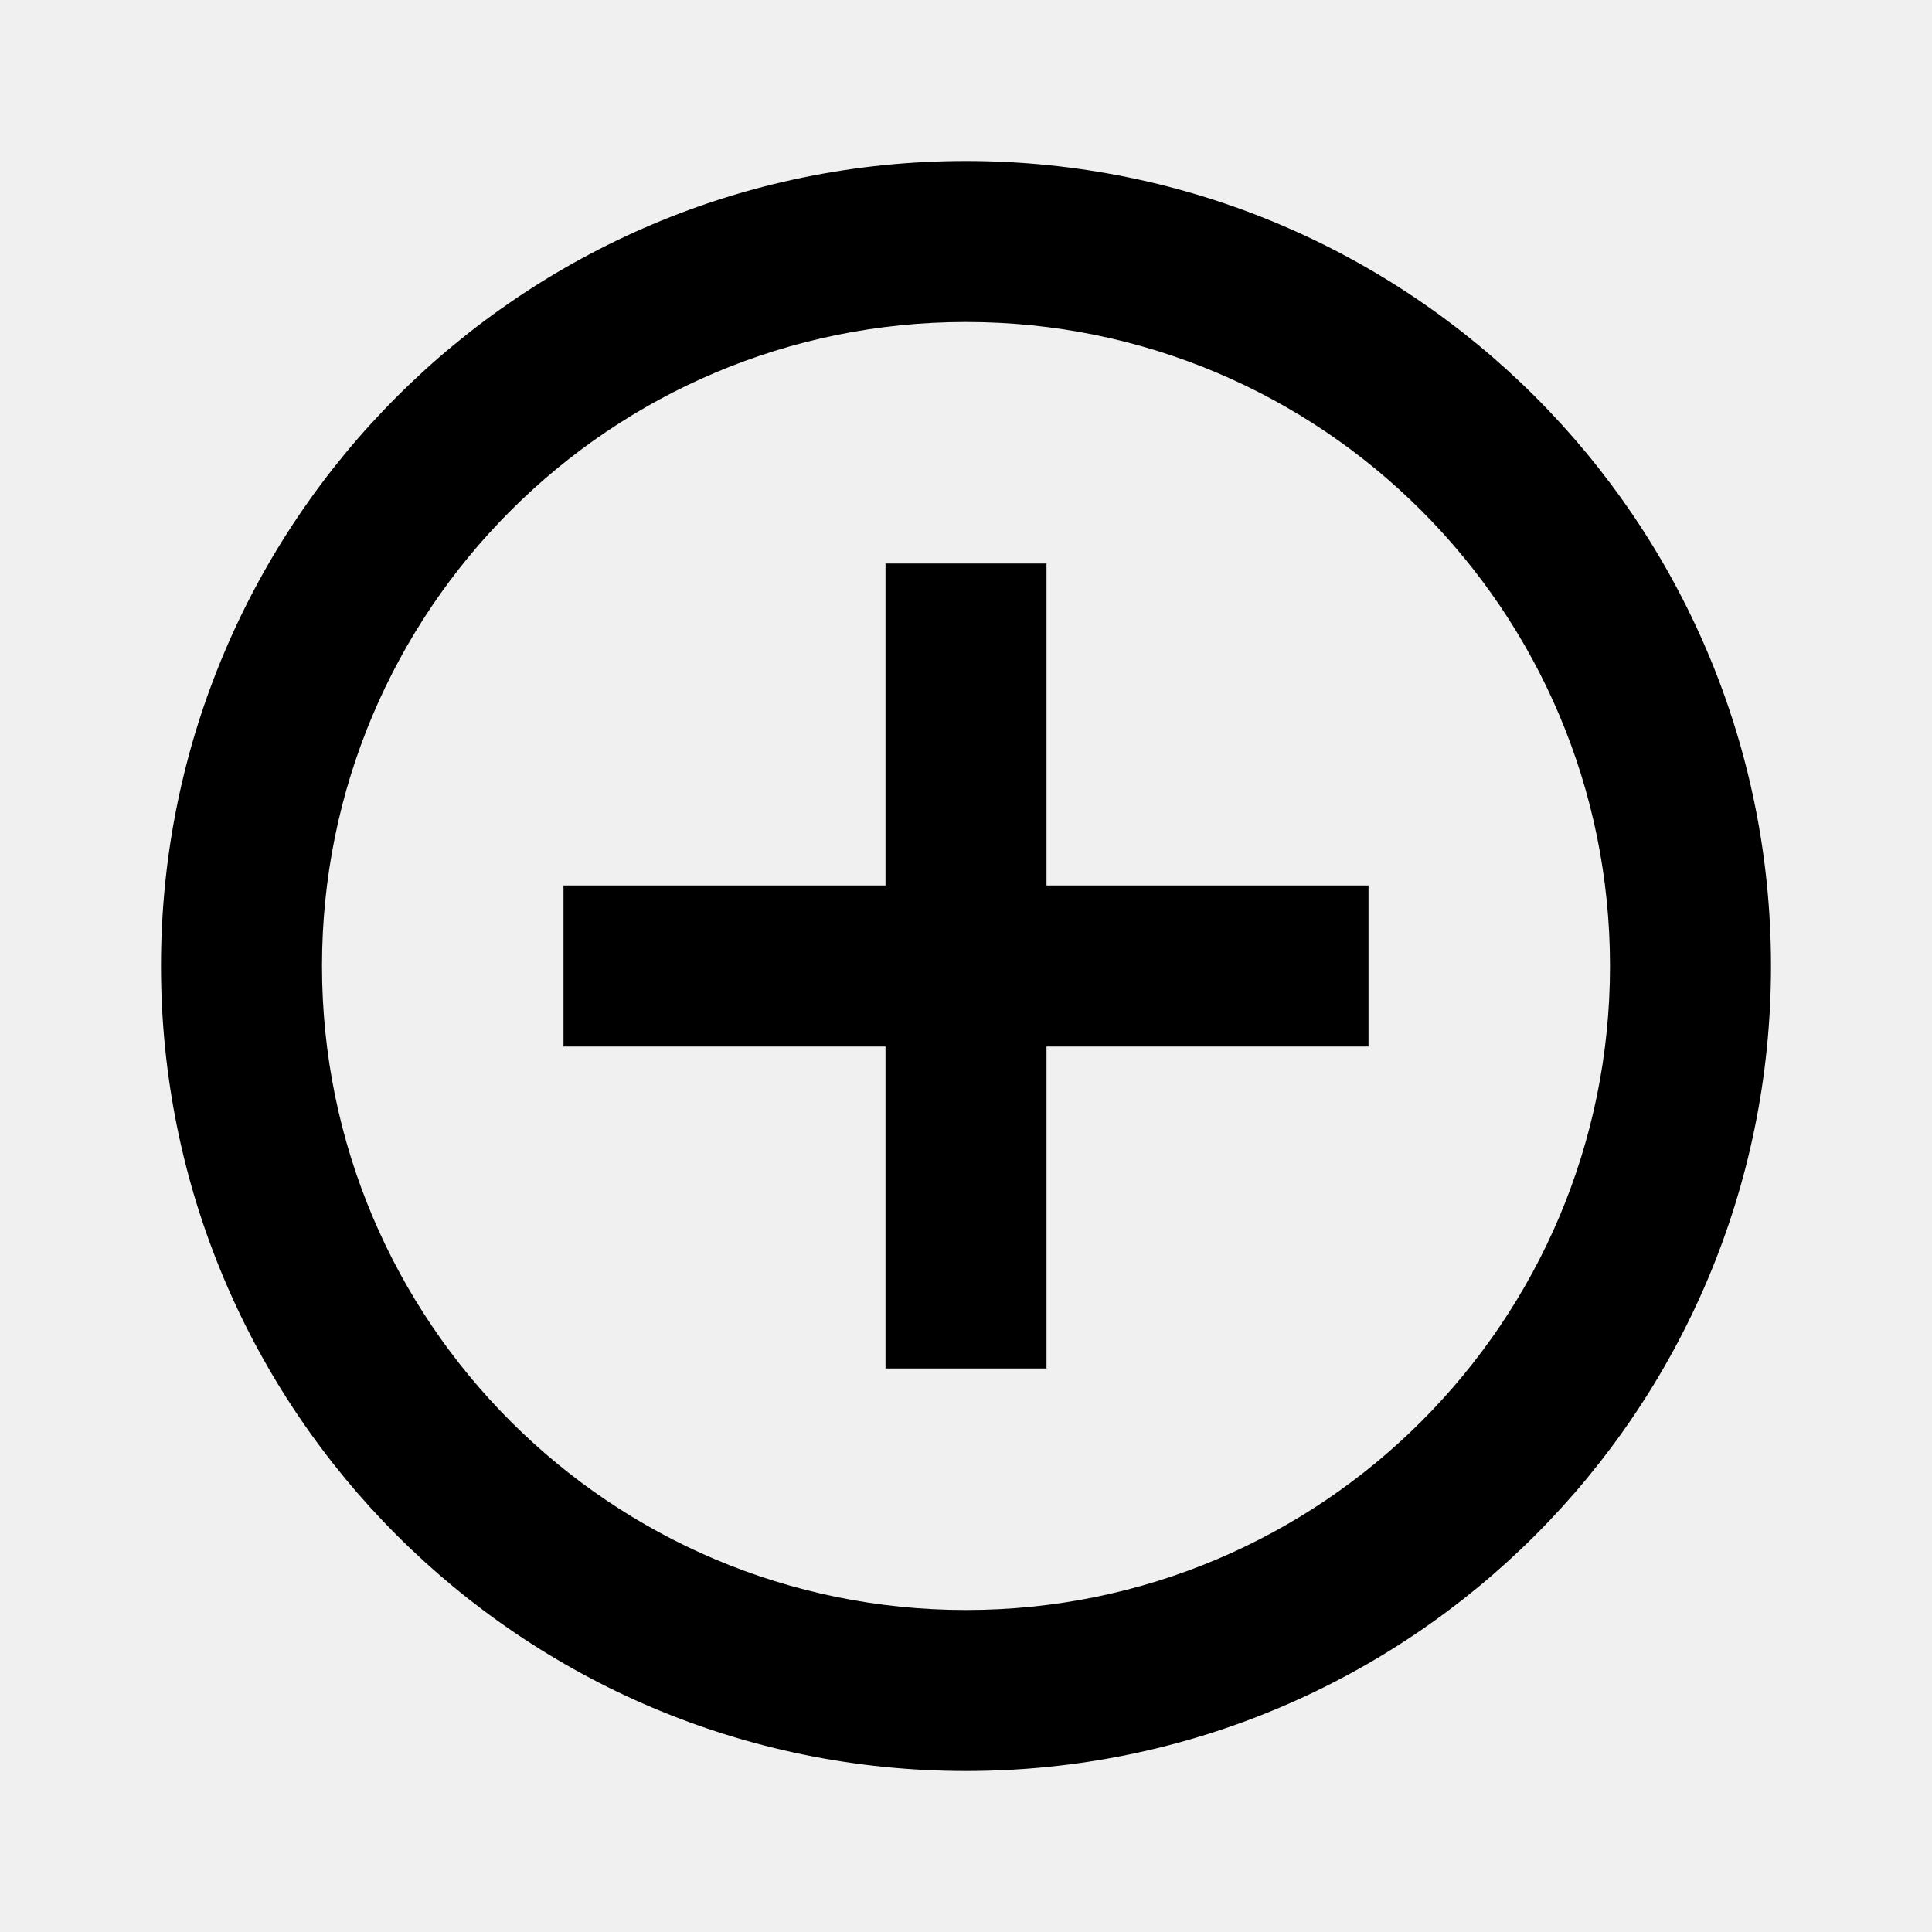
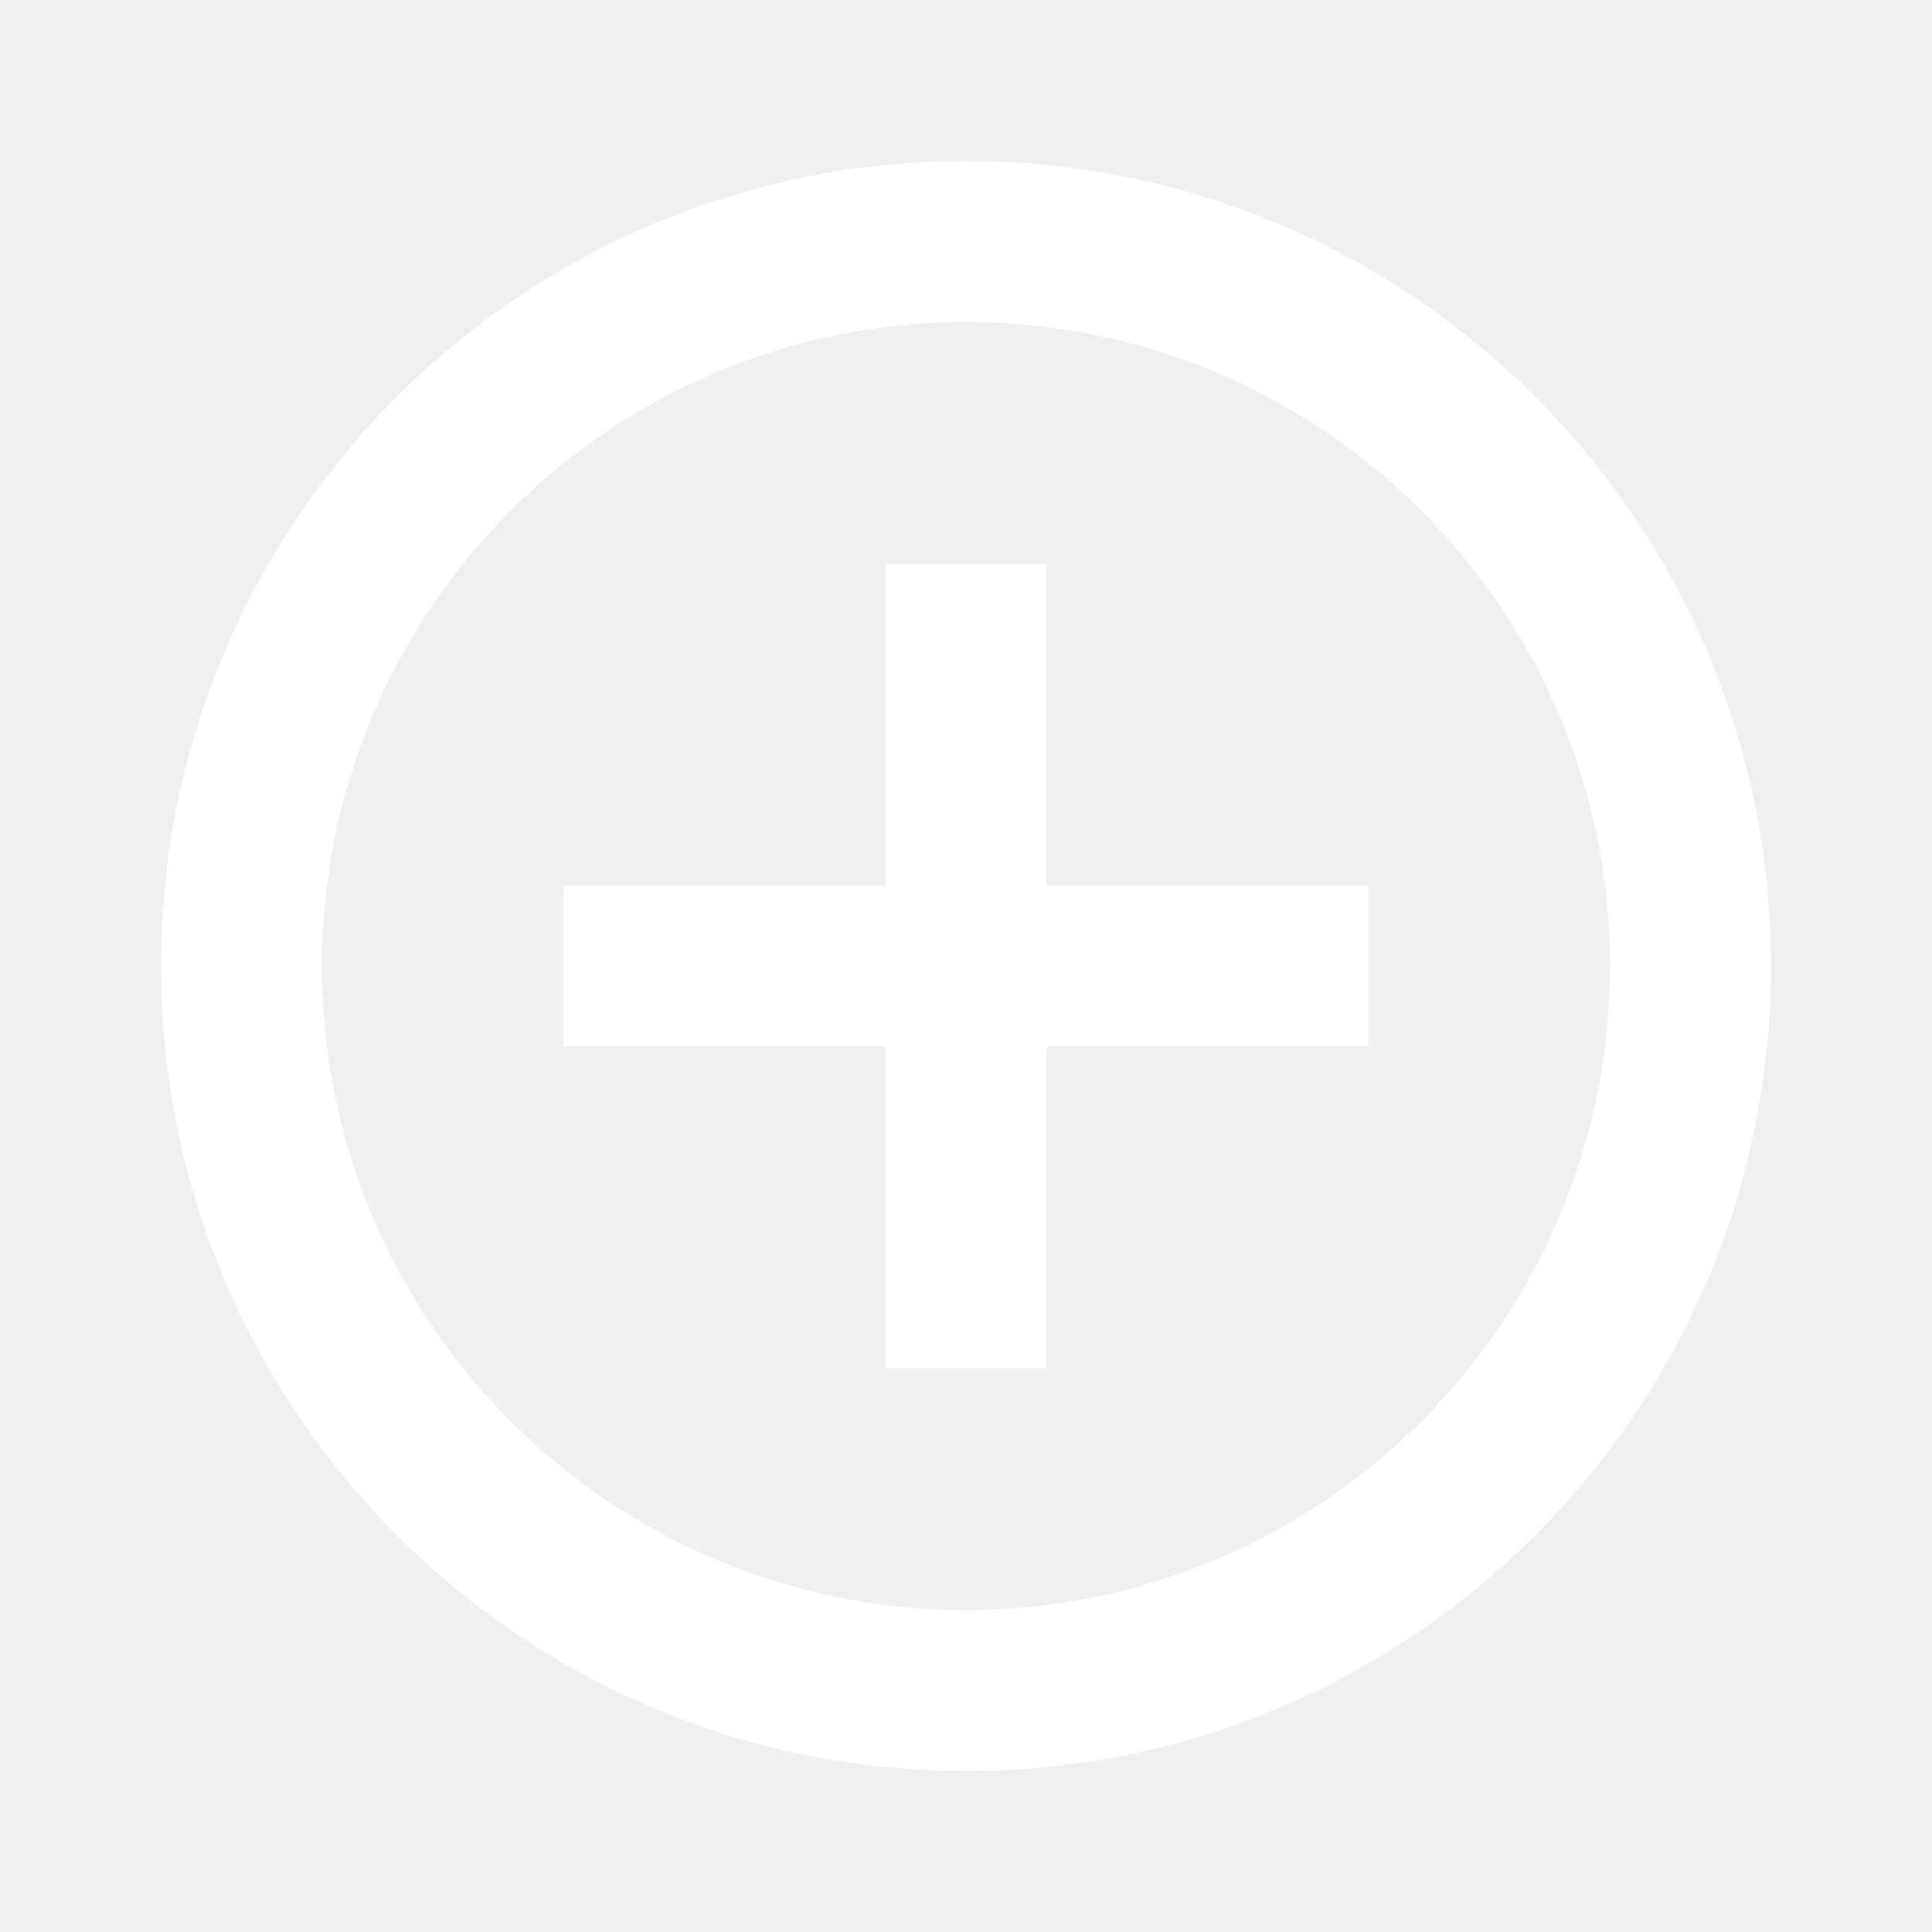
<svg xmlns="http://www.w3.org/2000/svg" viewBox="0 0 24 24">
  <g>
    <path fill="none" d="M0 0h24v24H0z" />
-     <path d="M11 11V7h2v4h4v2h-4v4h-2v-4H7v-2h4zm1 11C6.477 22 2 17.523 2 12S6.477 2 12 2s10 4.477 10 10-4.477 10-10 10zm0-2a8 8 0 1 0 0-16 8 8 0 0 0 0 16z" />
+     <path fill="white" d="M11 11V7h2v4h4v2h-4v4h-2v-4H7v-2h4zm1 11C6.477 22 2 17.523 2 12S6.477 2 12 2s10 4.477 10 10-4.477 10-10 10zm0-2a8 8 0 1 0 0-16 8 8 0 0 0 0 16z" />
  </g>
</svg>
